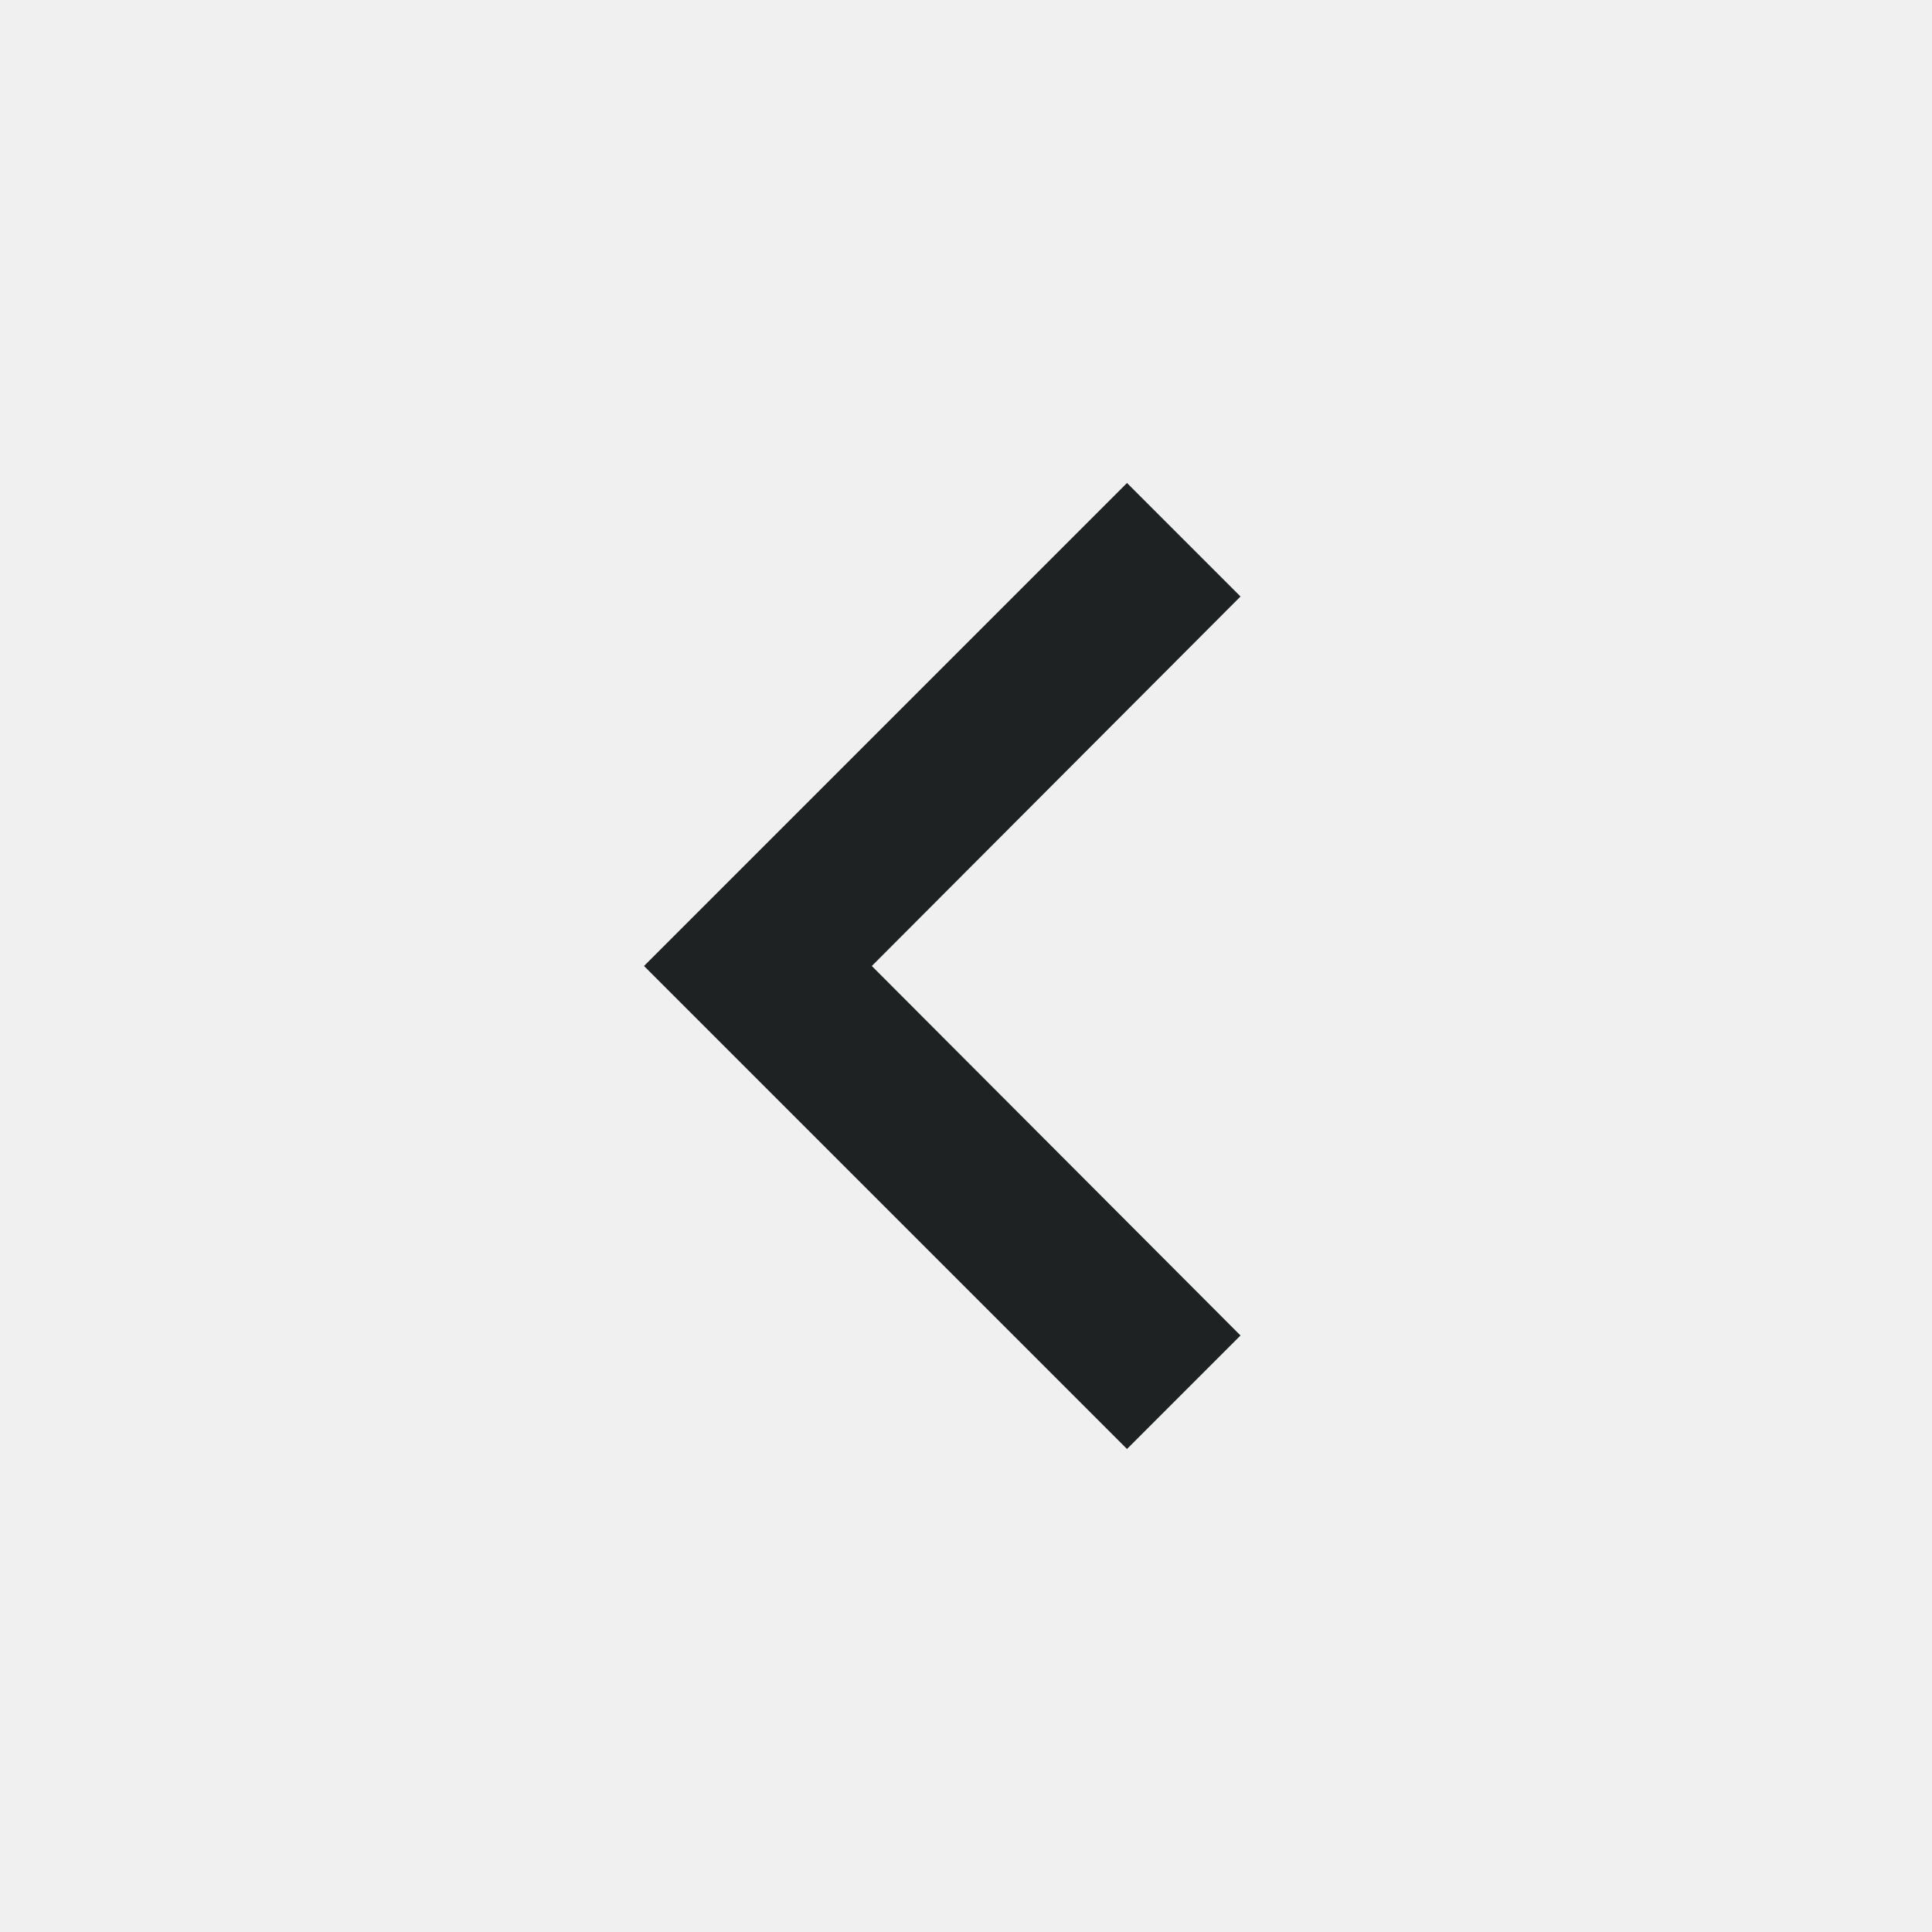
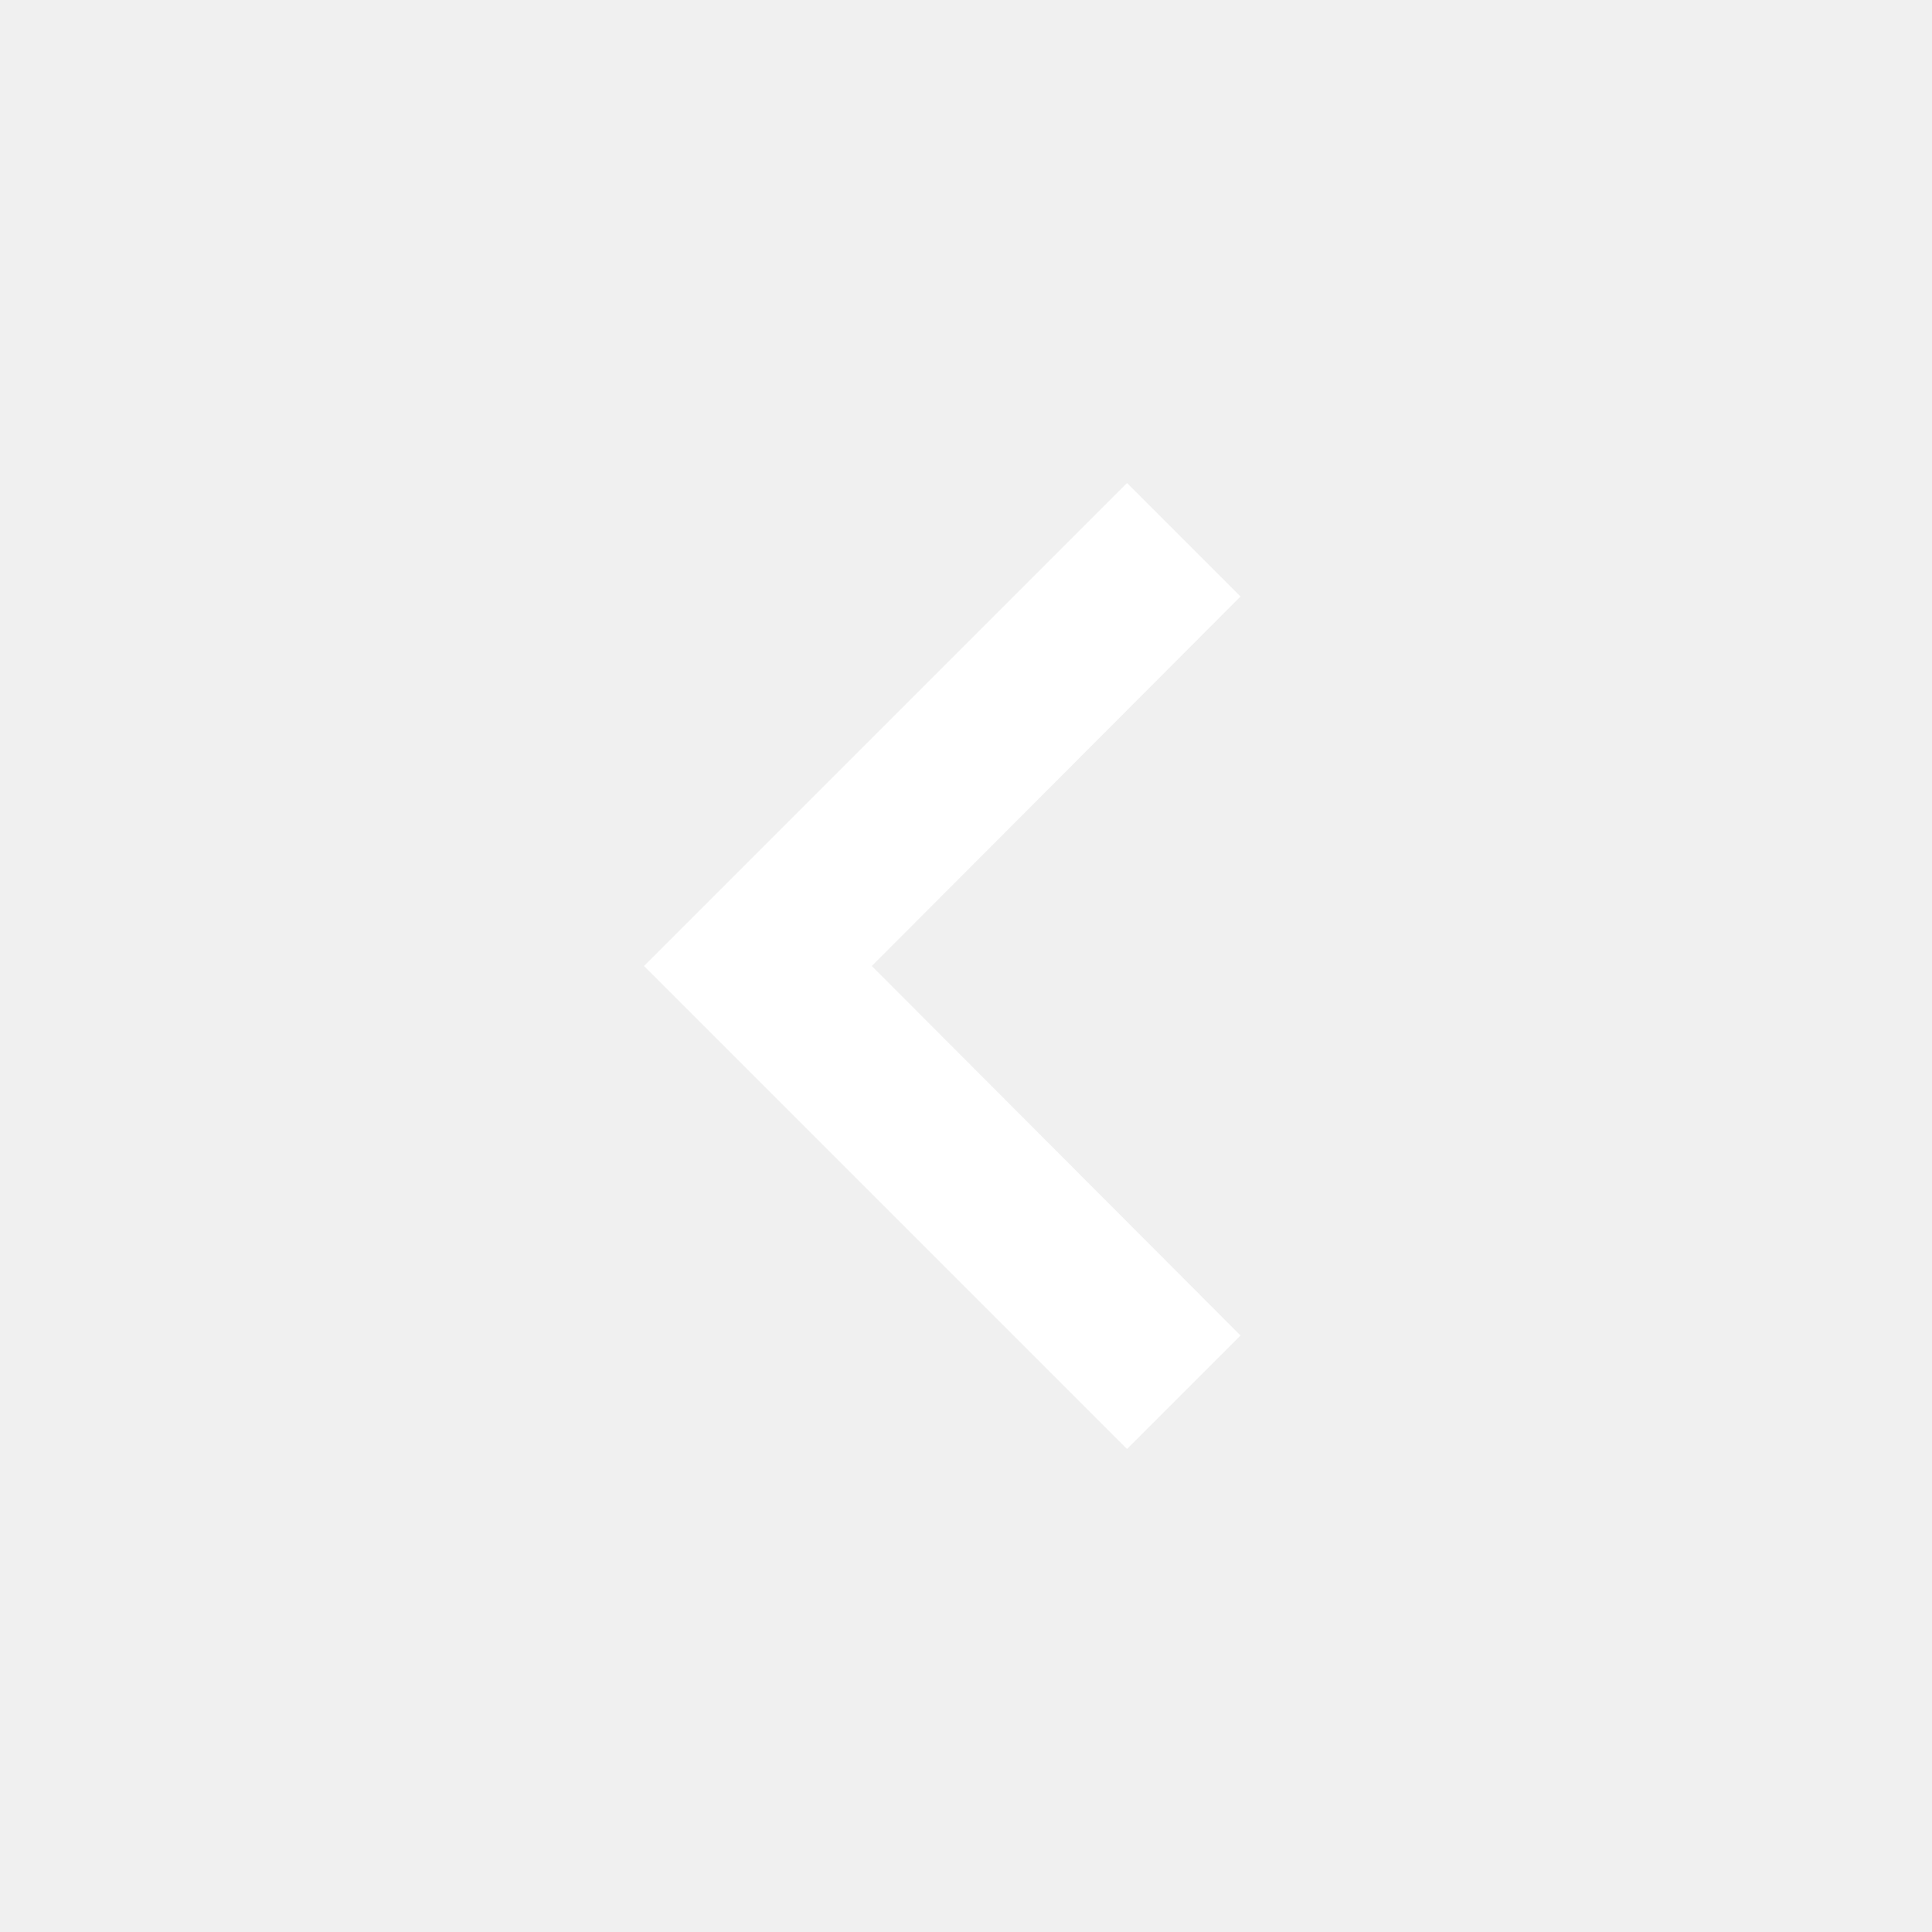
- <svg xmlns="http://www.w3.org/2000/svg" height="36px" viewBox="0 0 24 24" width="36px" fill="#1E2222">
+ <svg xmlns="http://www.w3.org/2000/svg" height="36px" viewBox="0 0 24 24" width="36px" fill="#FFF">
  <path d="M0 0h24v24H0V0z" fill="none" />
  <path d="M15.41 7.41L14 6l-6 6 6 6 1.41-1.41L10.83 12l4.58-4.59z" />
</svg>
